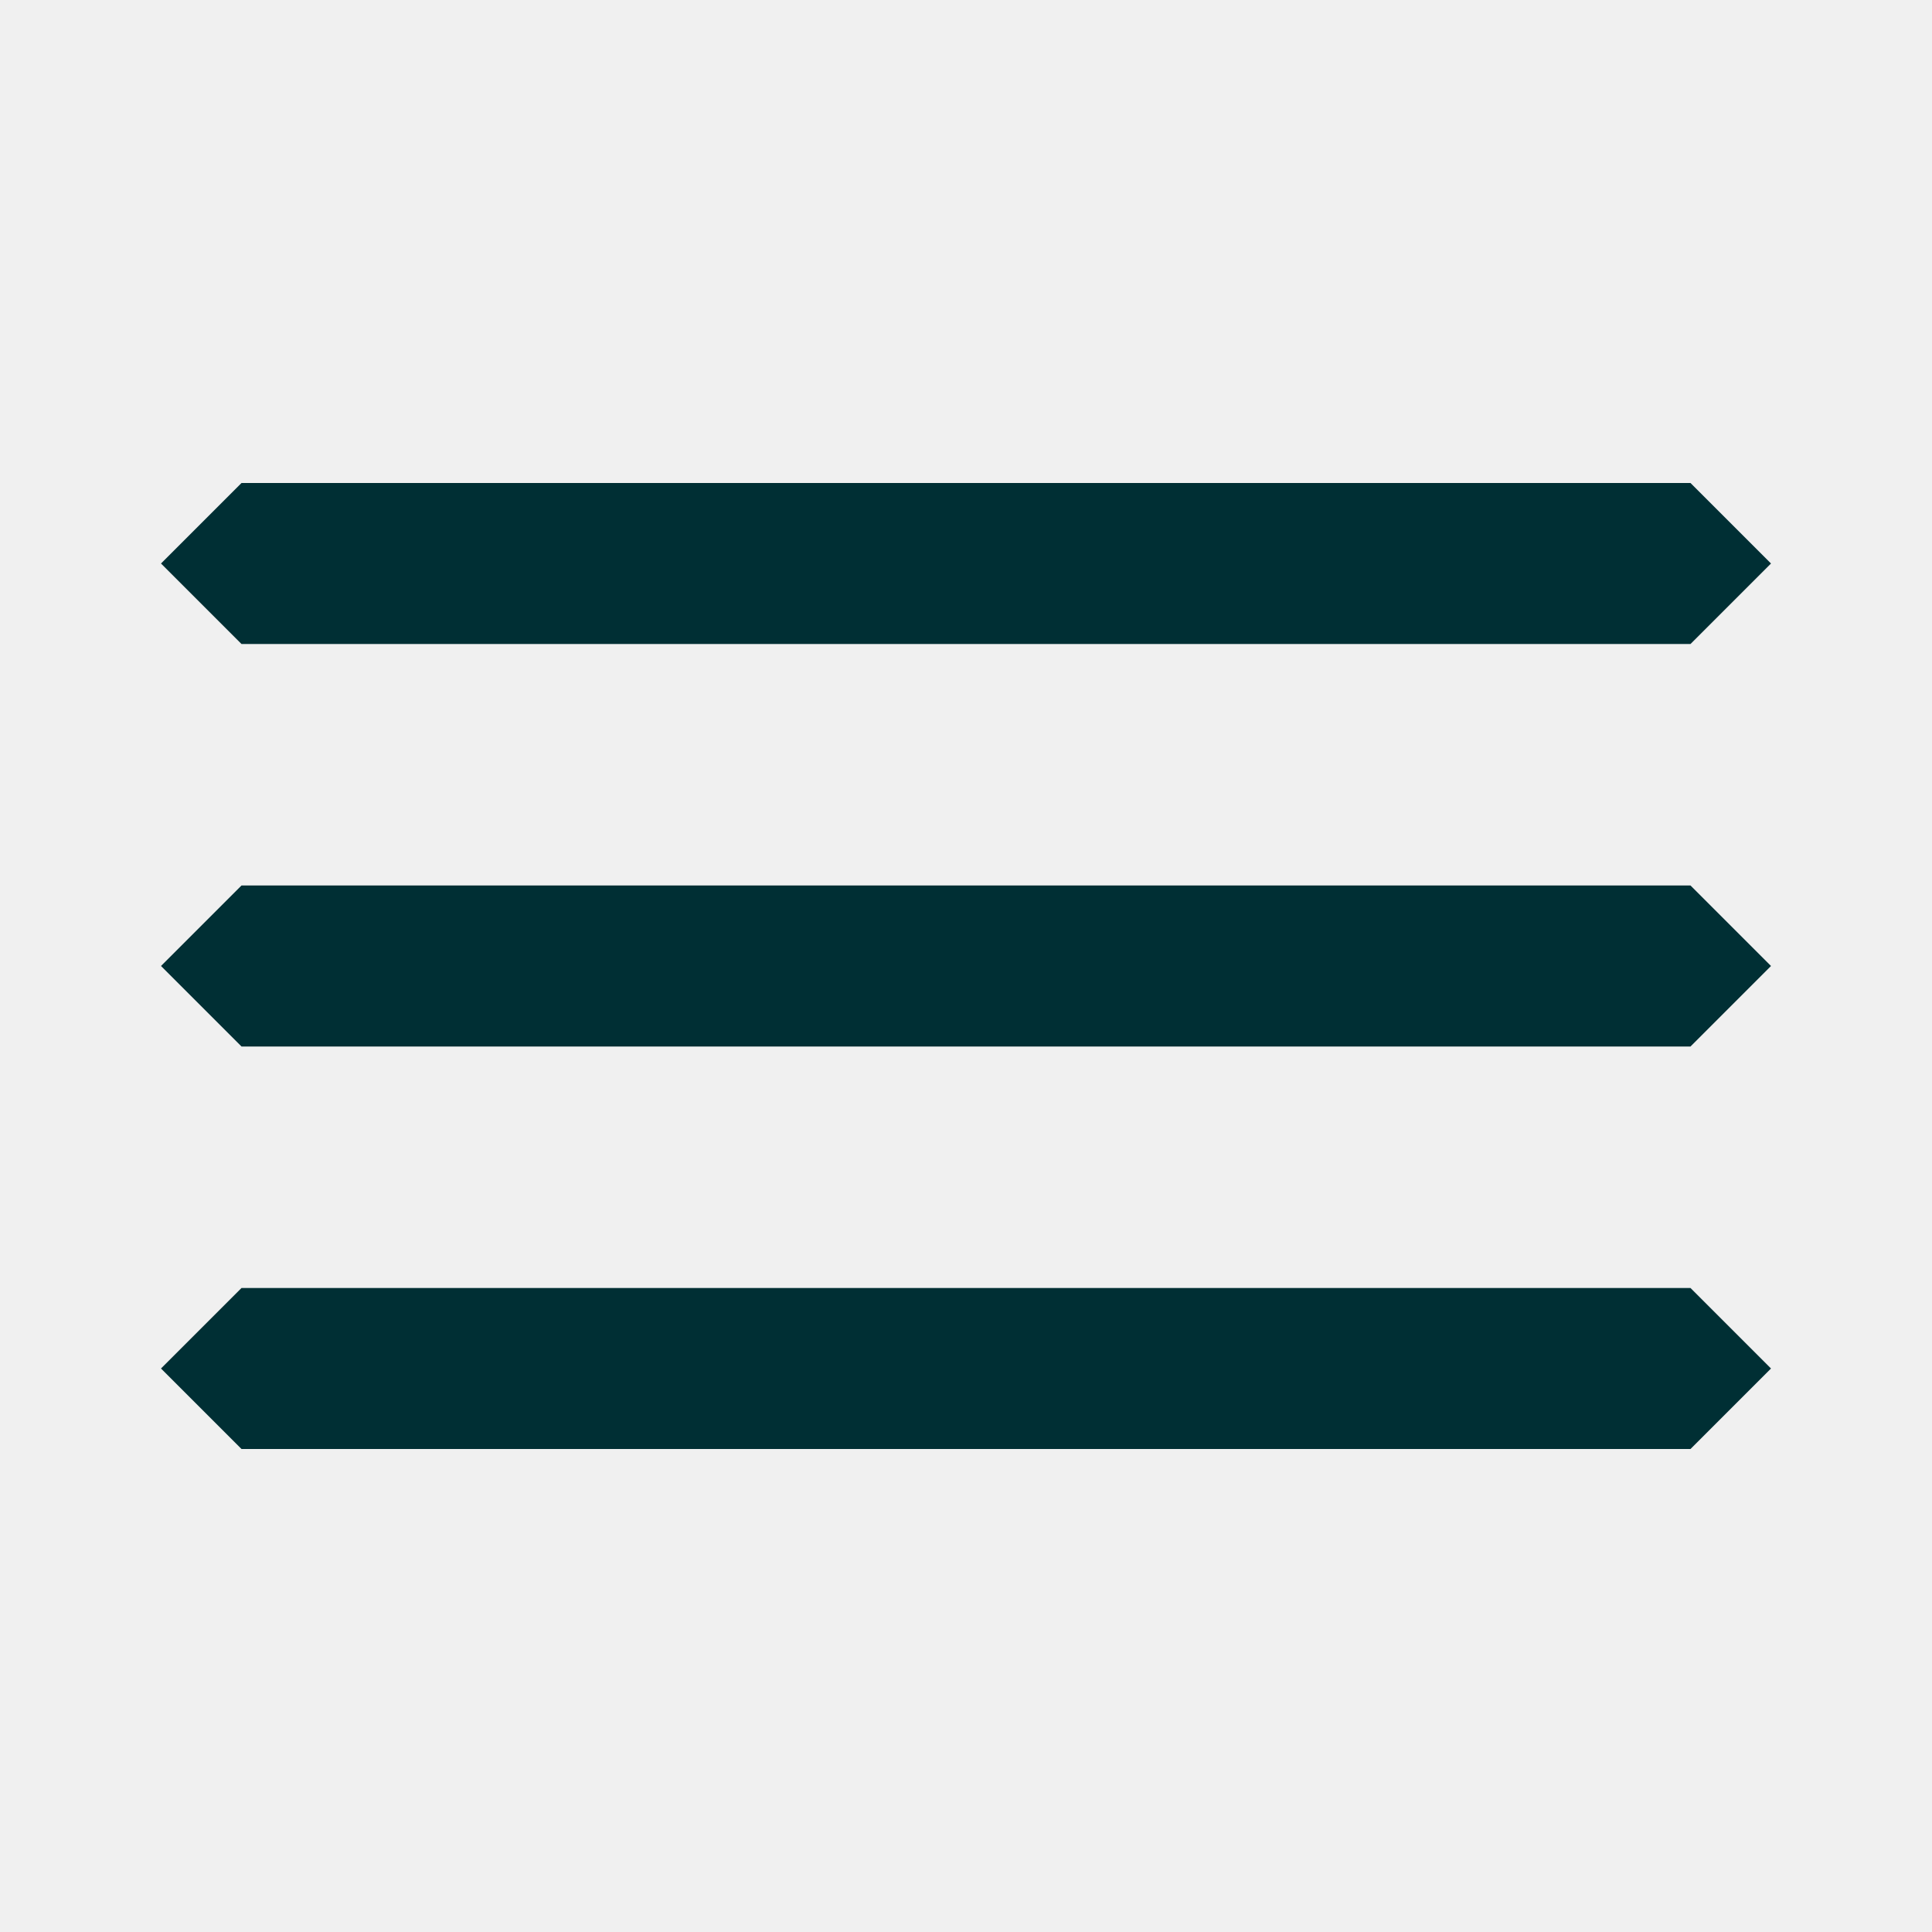
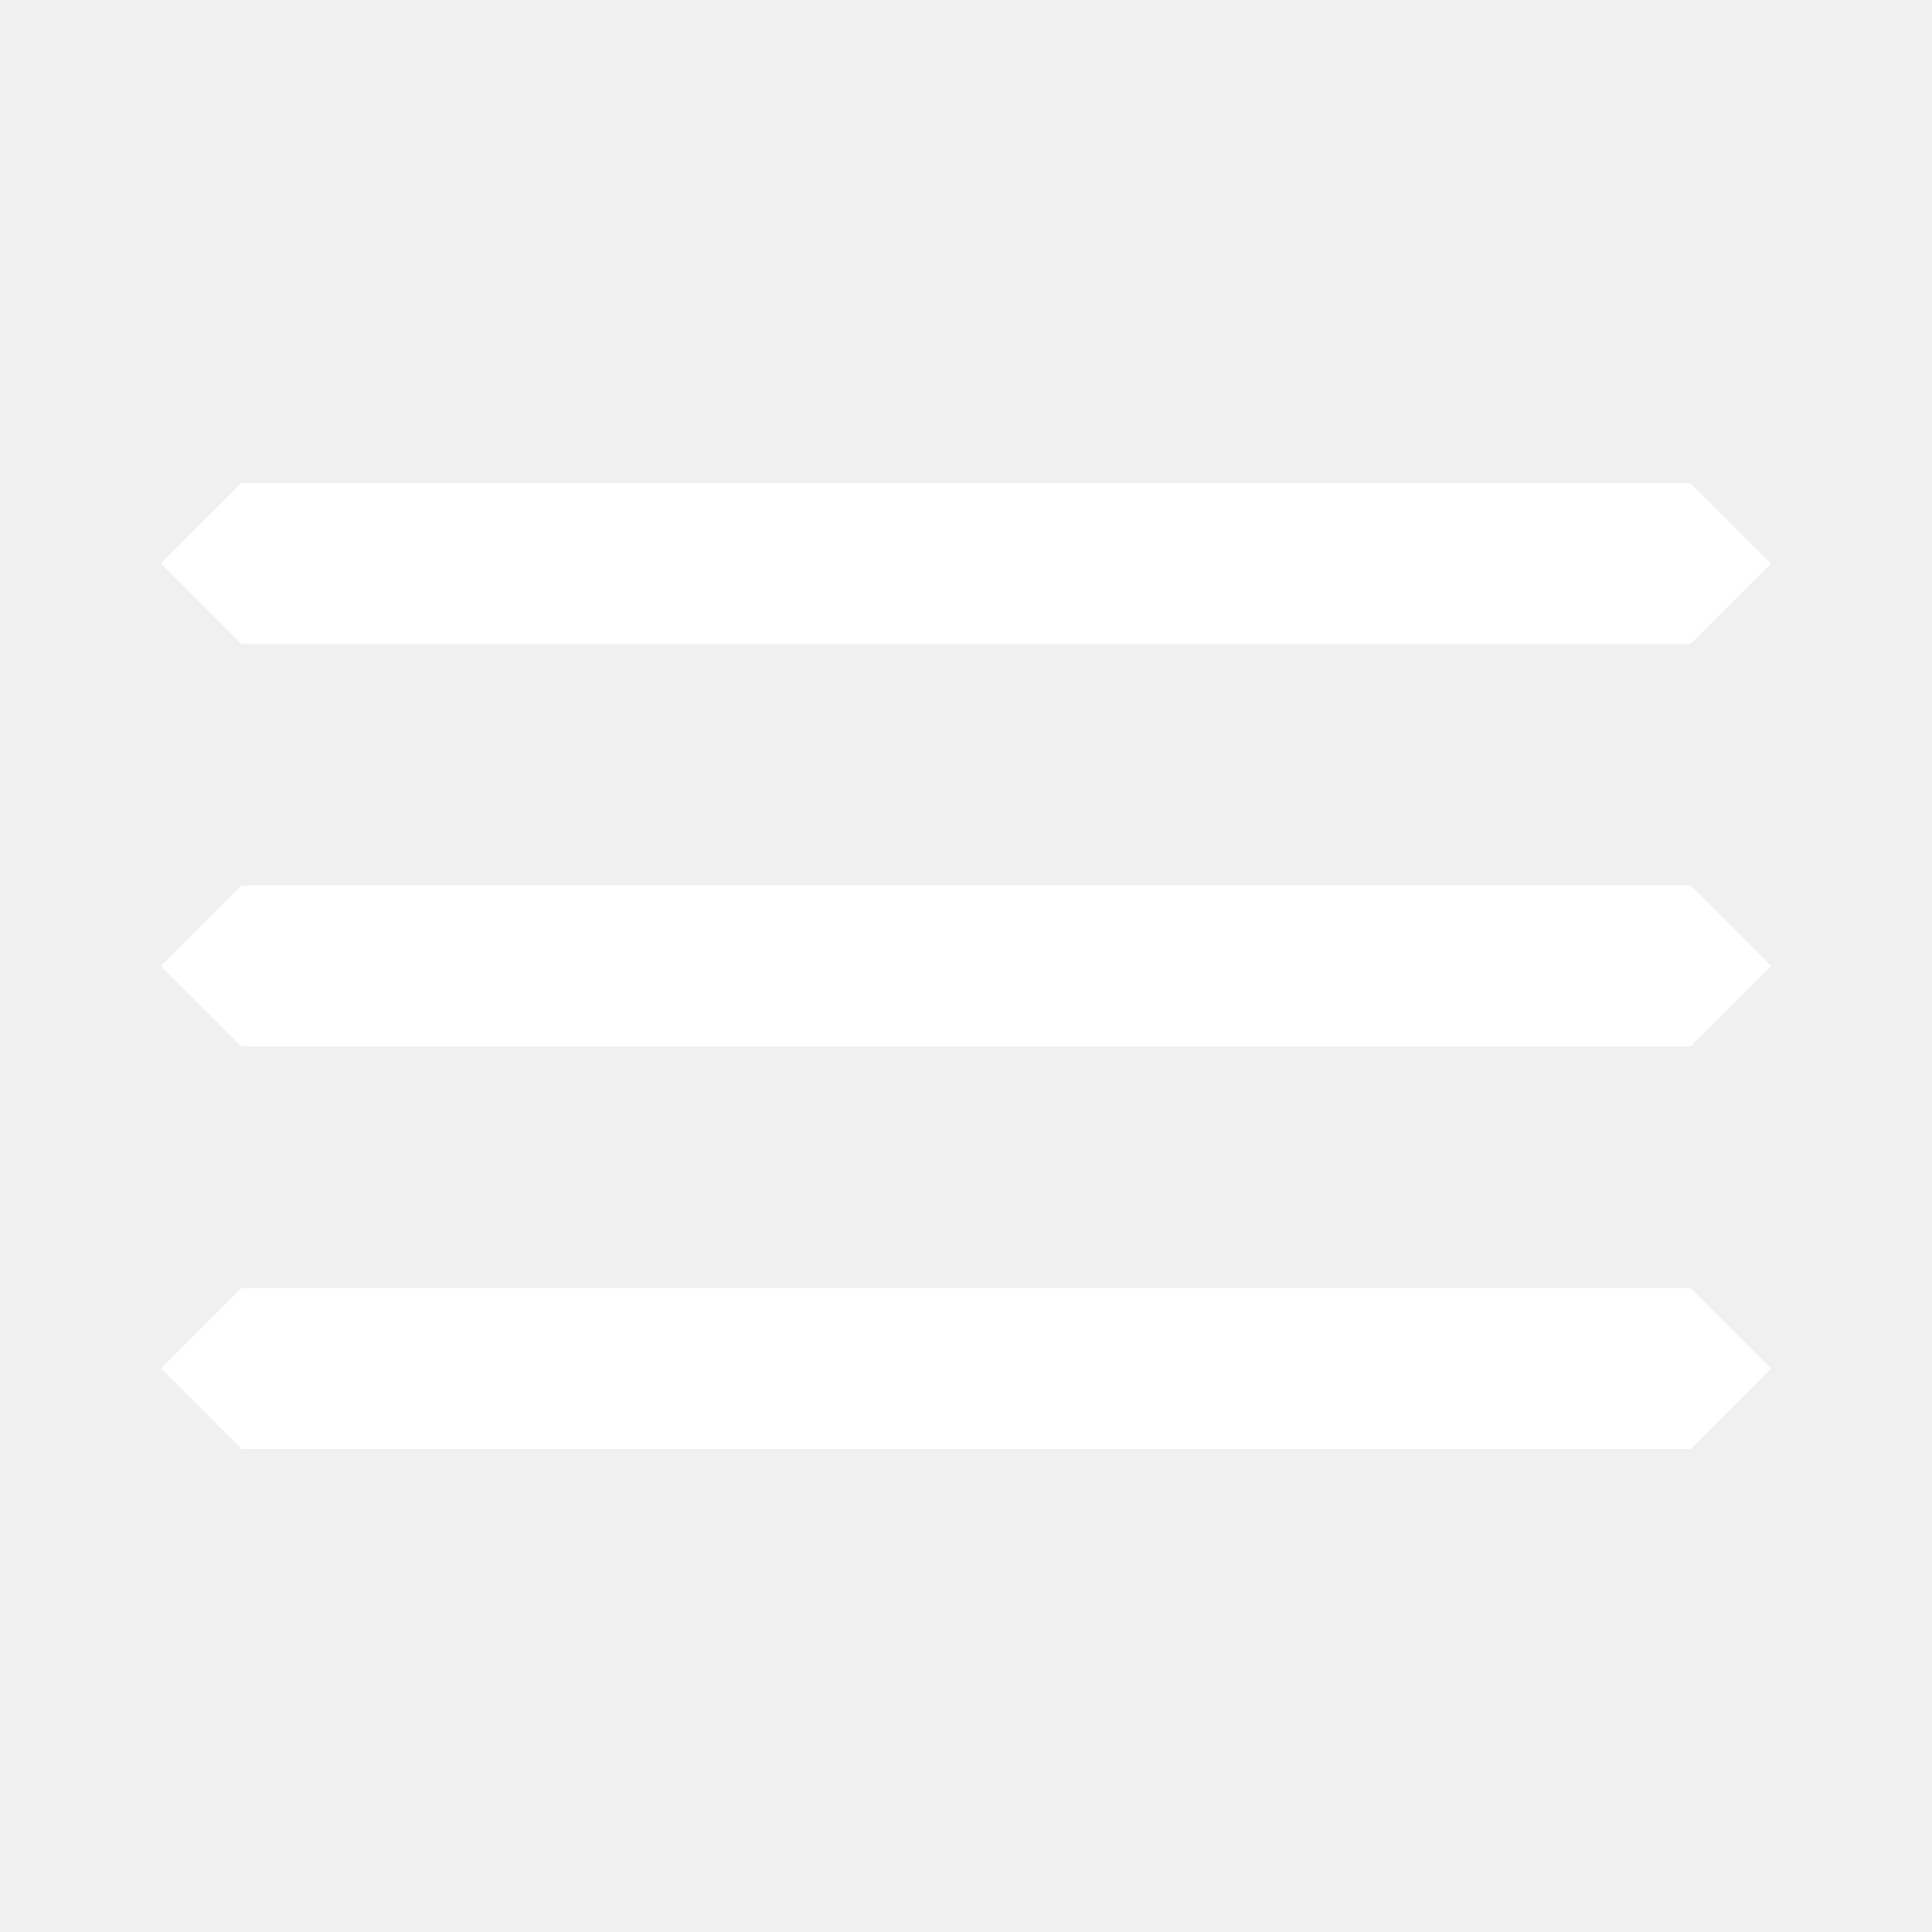
<svg xmlns="http://www.w3.org/2000/svg" width="24" height="24" viewBox="0 0 24 24">
-   <path fill="#002F34" fill-rule="evenodd" d="M21 16l1 1-1 1H3l-1-1 1-1h18zm0-5l1 1-1 1H3l-1-1 1-1h18zm0-5l1 1-1 1H3L2 7l1-1h18z" />
+   <path fill="#fff" fill-rule="evenodd" d="M21 16l1 1-1 1H3l-1-1 1-1h18zm0-5l1 1-1 1H3l-1-1 1-1h18zm0-5l1 1-1 1H3L2 7l1-1h18z" />
</svg>
